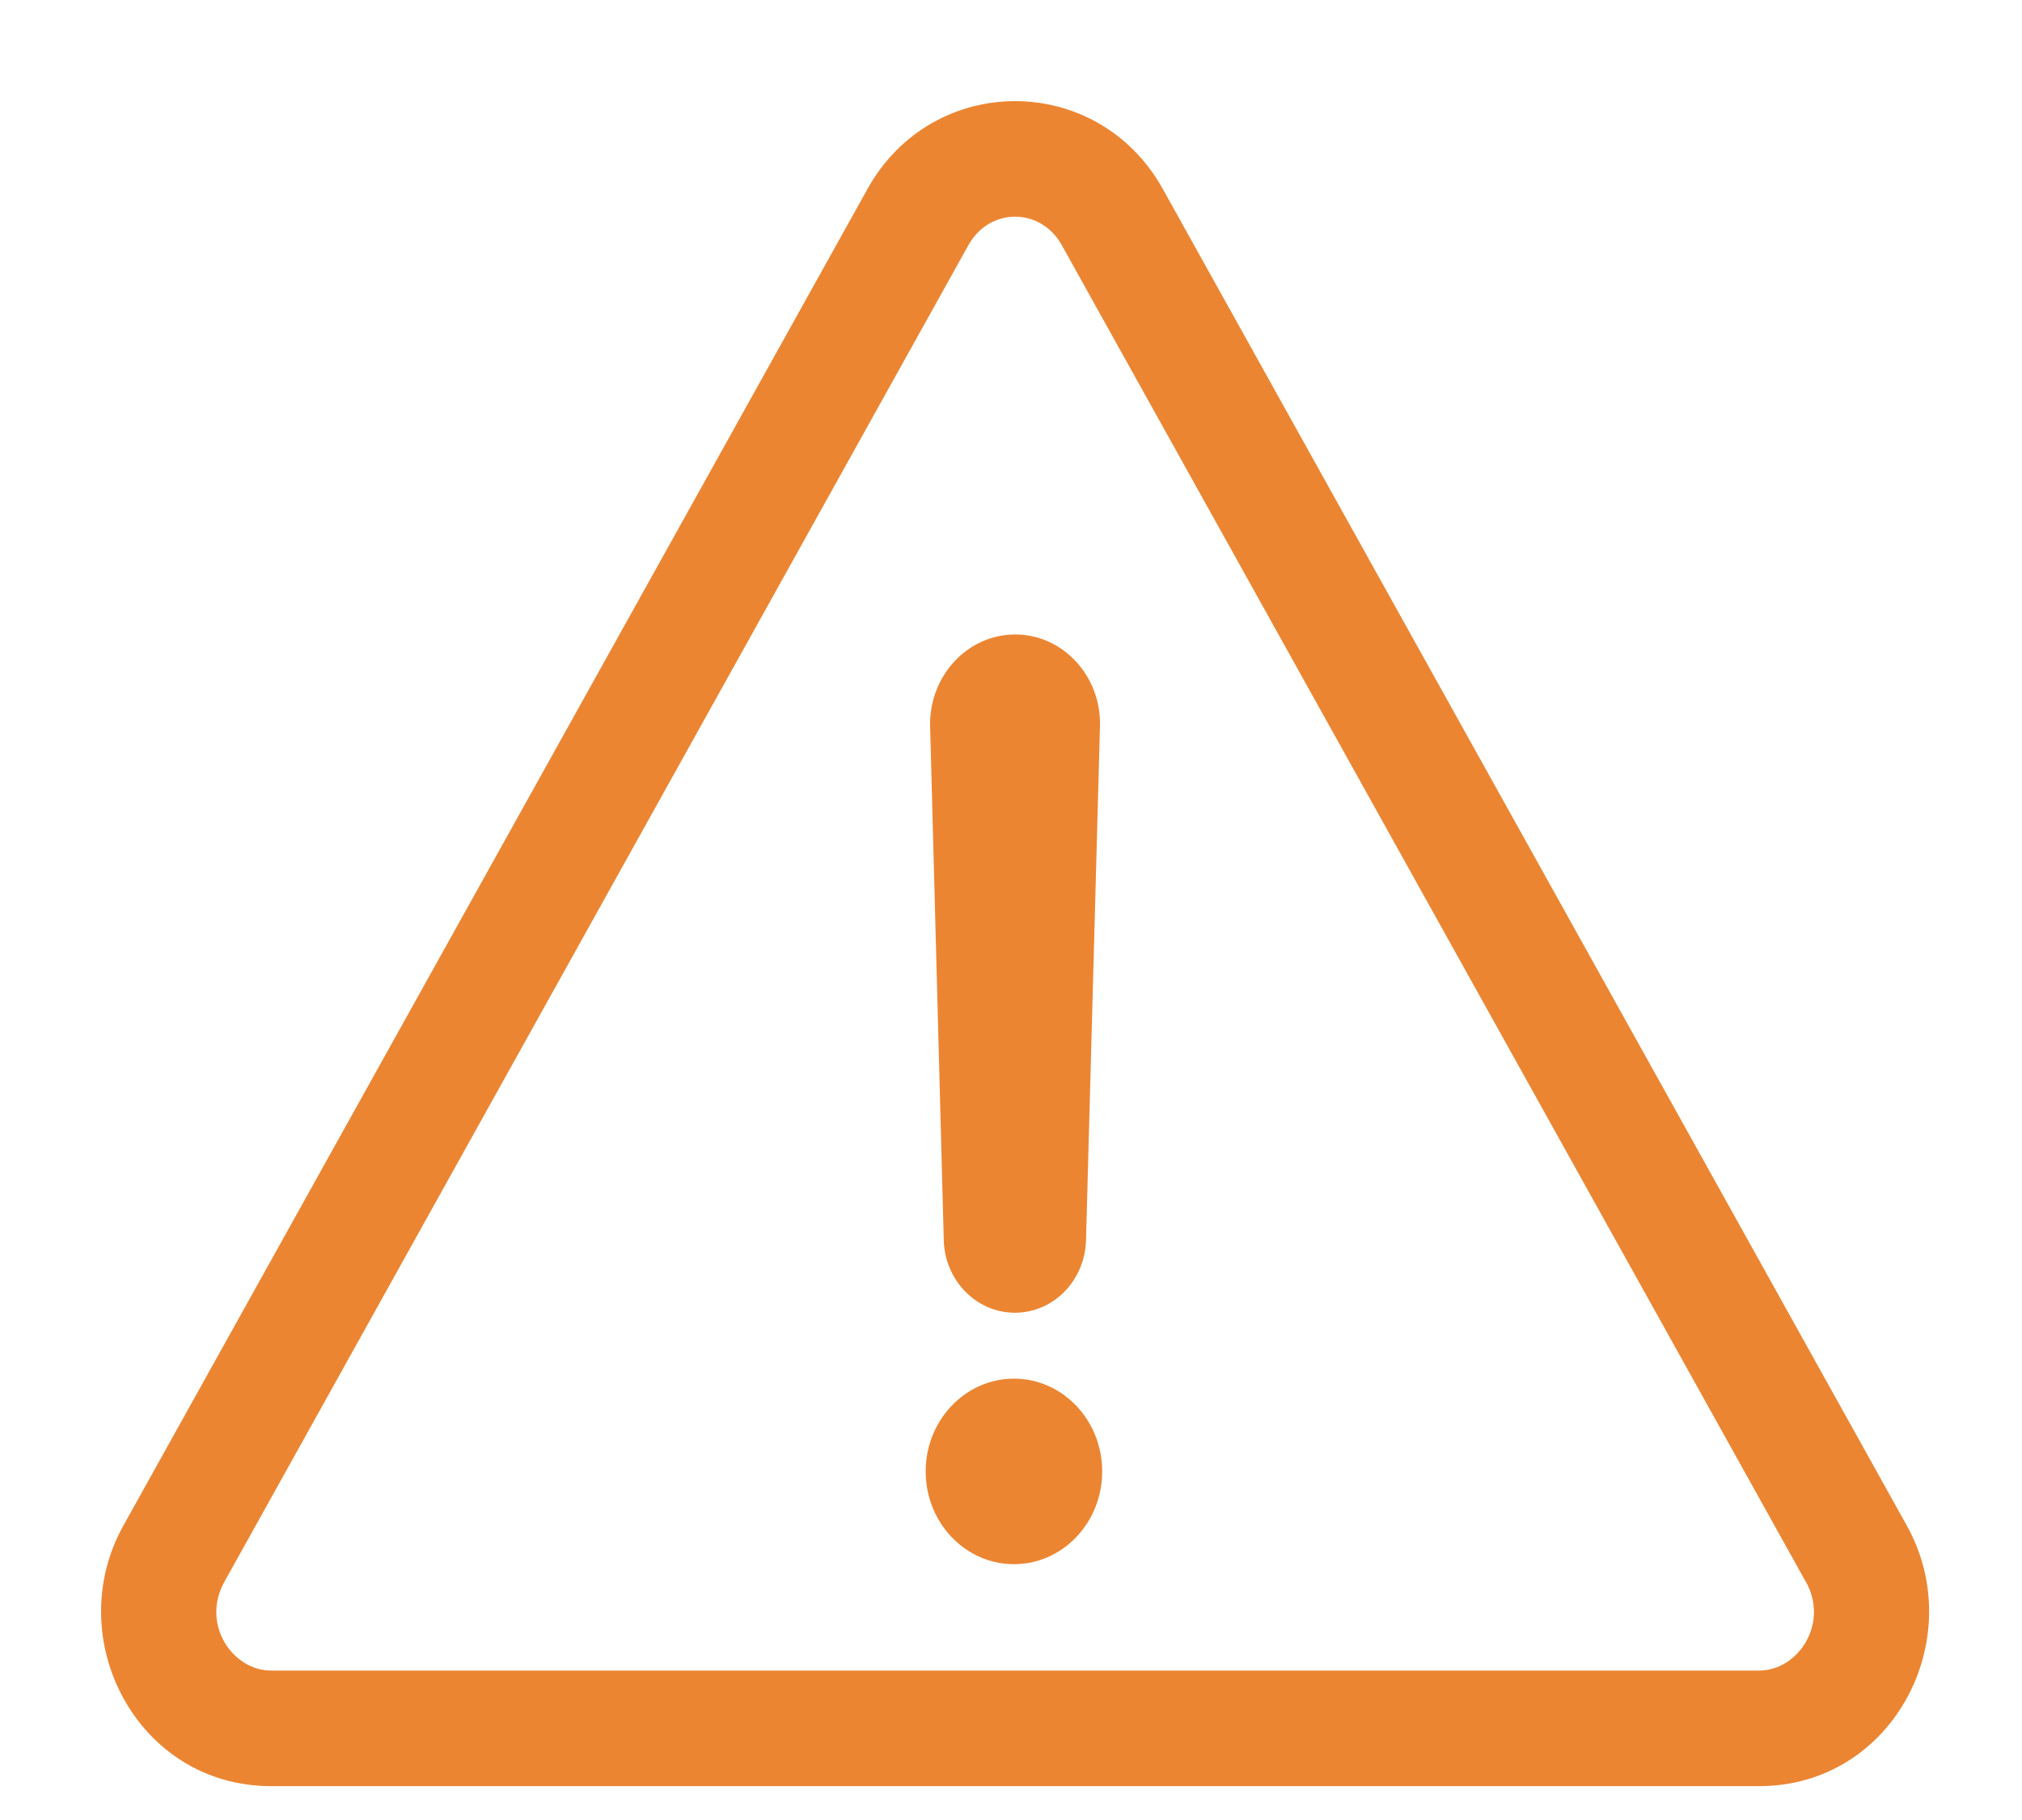
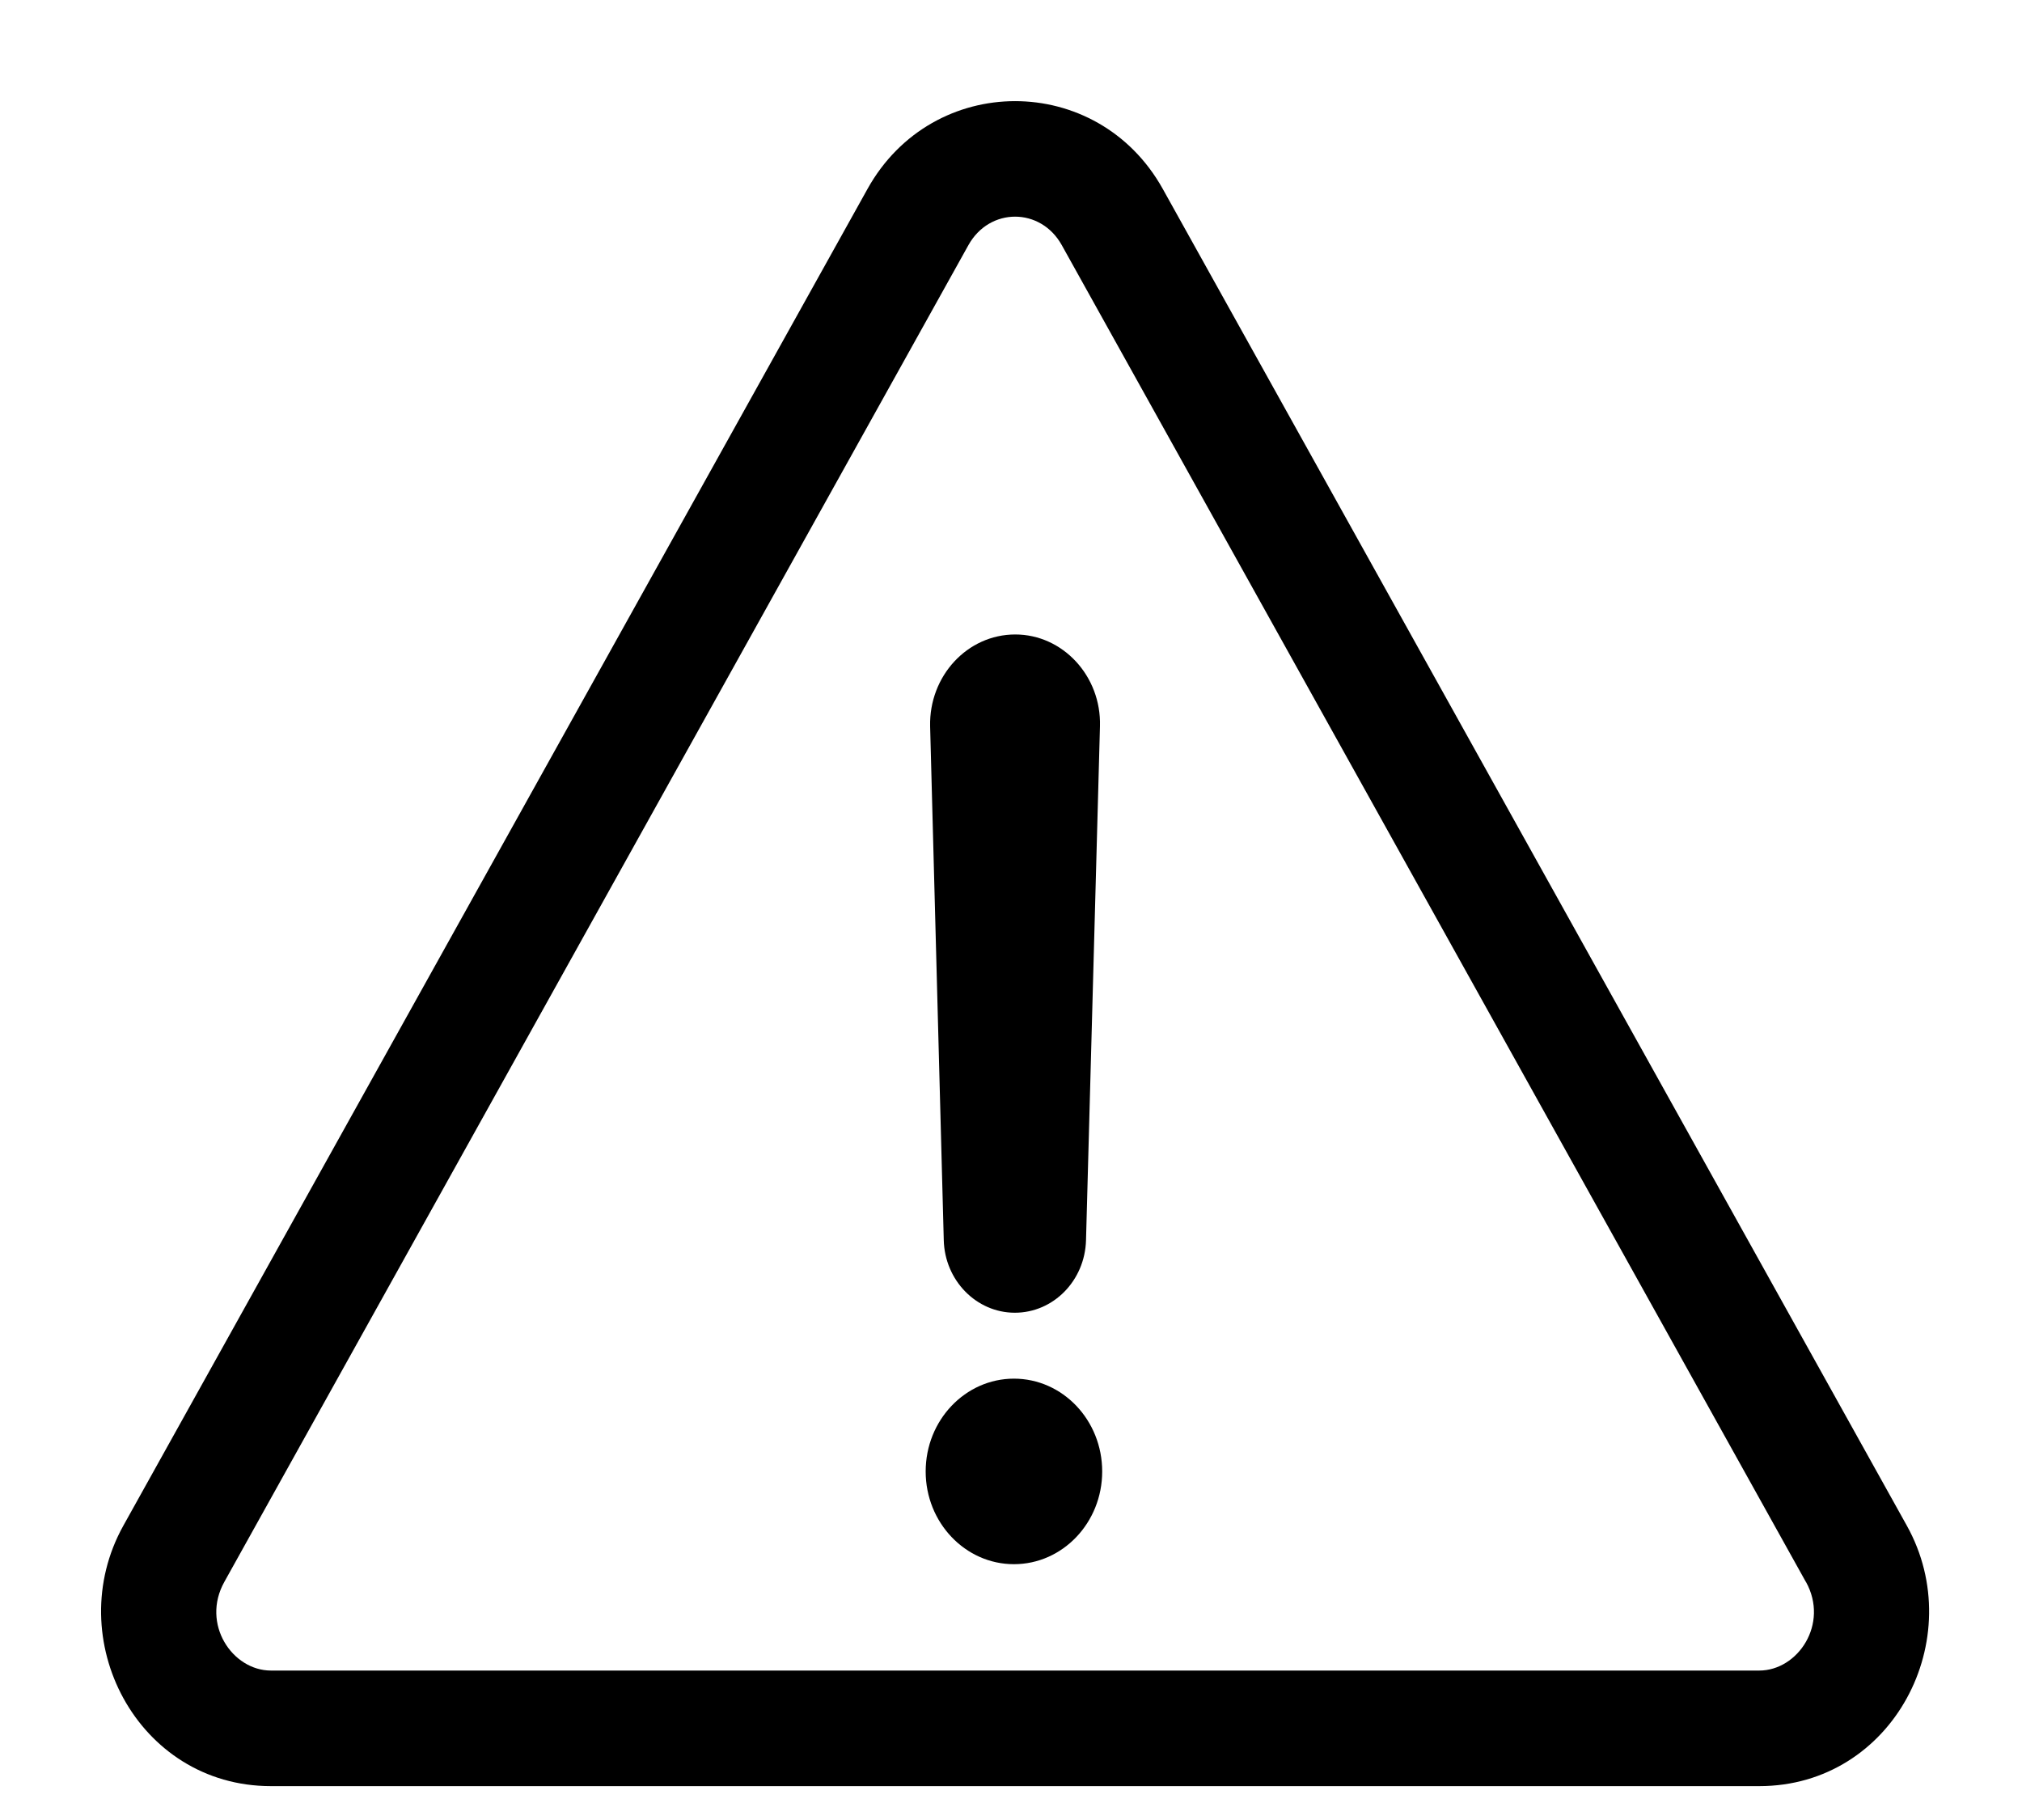
<svg xmlns="http://www.w3.org/2000/svg" width="20" height="18" viewBox="0 0 20 18" fill="none">
  <g id="Mod">
-     <path id="Union" fill-rule="evenodd" clip-rule="evenodd" d="M8.581 1.868C9.225 0.711 10.856 0.711 11.501 1.868L11.501 1.868L18.861 15.089L18.861 15.089C19.482 16.205 18.725 17.665 17.401 17.665H2.68C1.356 17.665 0.599 16.205 1.22 15.089L1.22 15.089L8.581 1.868L8.581 1.868ZM9.579 2.424L2.219 15.645L2.219 15.645C1.987 16.061 2.298 16.522 2.68 16.522H17.401C17.783 16.522 18.094 16.061 17.863 15.645L17.862 15.645L10.502 2.424C10.293 2.049 9.788 2.049 9.579 2.424ZM10.042 6.275C10.513 6.275 10.894 6.687 10.88 7.182L10.742 12.266C10.731 12.666 10.419 12.983 10.038 12.983C9.657 12.983 9.345 12.663 9.335 12.266L9.2 7.182C9.189 6.687 9.567 6.275 10.042 6.275ZM9.156 14.553C9.156 15.059 9.548 15.47 10.029 15.47C10.511 15.47 10.902 15.059 10.902 14.553C10.902 14.046 10.511 13.635 10.029 13.635C9.548 13.635 9.156 14.046 9.156 14.553Z" fill="#EC8532" />
+     <path id="Union" fill-rule="evenodd" clip-rule="evenodd" d="M8.581 1.868C9.225 0.711 10.856 0.711 11.501 1.868L11.501 1.868L18.861 15.089L18.861 15.089C19.482 16.205 18.725 17.665 17.401 17.665H2.68C1.356 17.665 0.599 16.205 1.22 15.089L1.22 15.089L8.581 1.868L8.581 1.868ZM9.579 2.424L2.219 15.645L2.219 15.645C1.987 16.061 2.298 16.522 2.68 16.522H17.401C17.783 16.522 18.094 16.061 17.863 15.645L17.862 15.645L10.502 2.424C10.293 2.049 9.788 2.049 9.579 2.424ZM10.042 6.275C10.513 6.275 10.894 6.687 10.88 7.182L10.742 12.266C10.731 12.666 10.419 12.983 10.038 12.983C9.657 12.983 9.345 12.663 9.335 12.266L9.2 7.182C9.189 6.687 9.567 6.275 10.042 6.275ZM9.156 14.553C9.156 15.059 9.548 15.47 10.029 15.47C10.511 15.47 10.902 15.059 10.902 14.553C10.902 14.046 10.511 13.635 10.029 13.635C9.548 13.635 9.156 14.046 9.156 14.553Z" fill="currentColor" />
  </g>
</svg>
